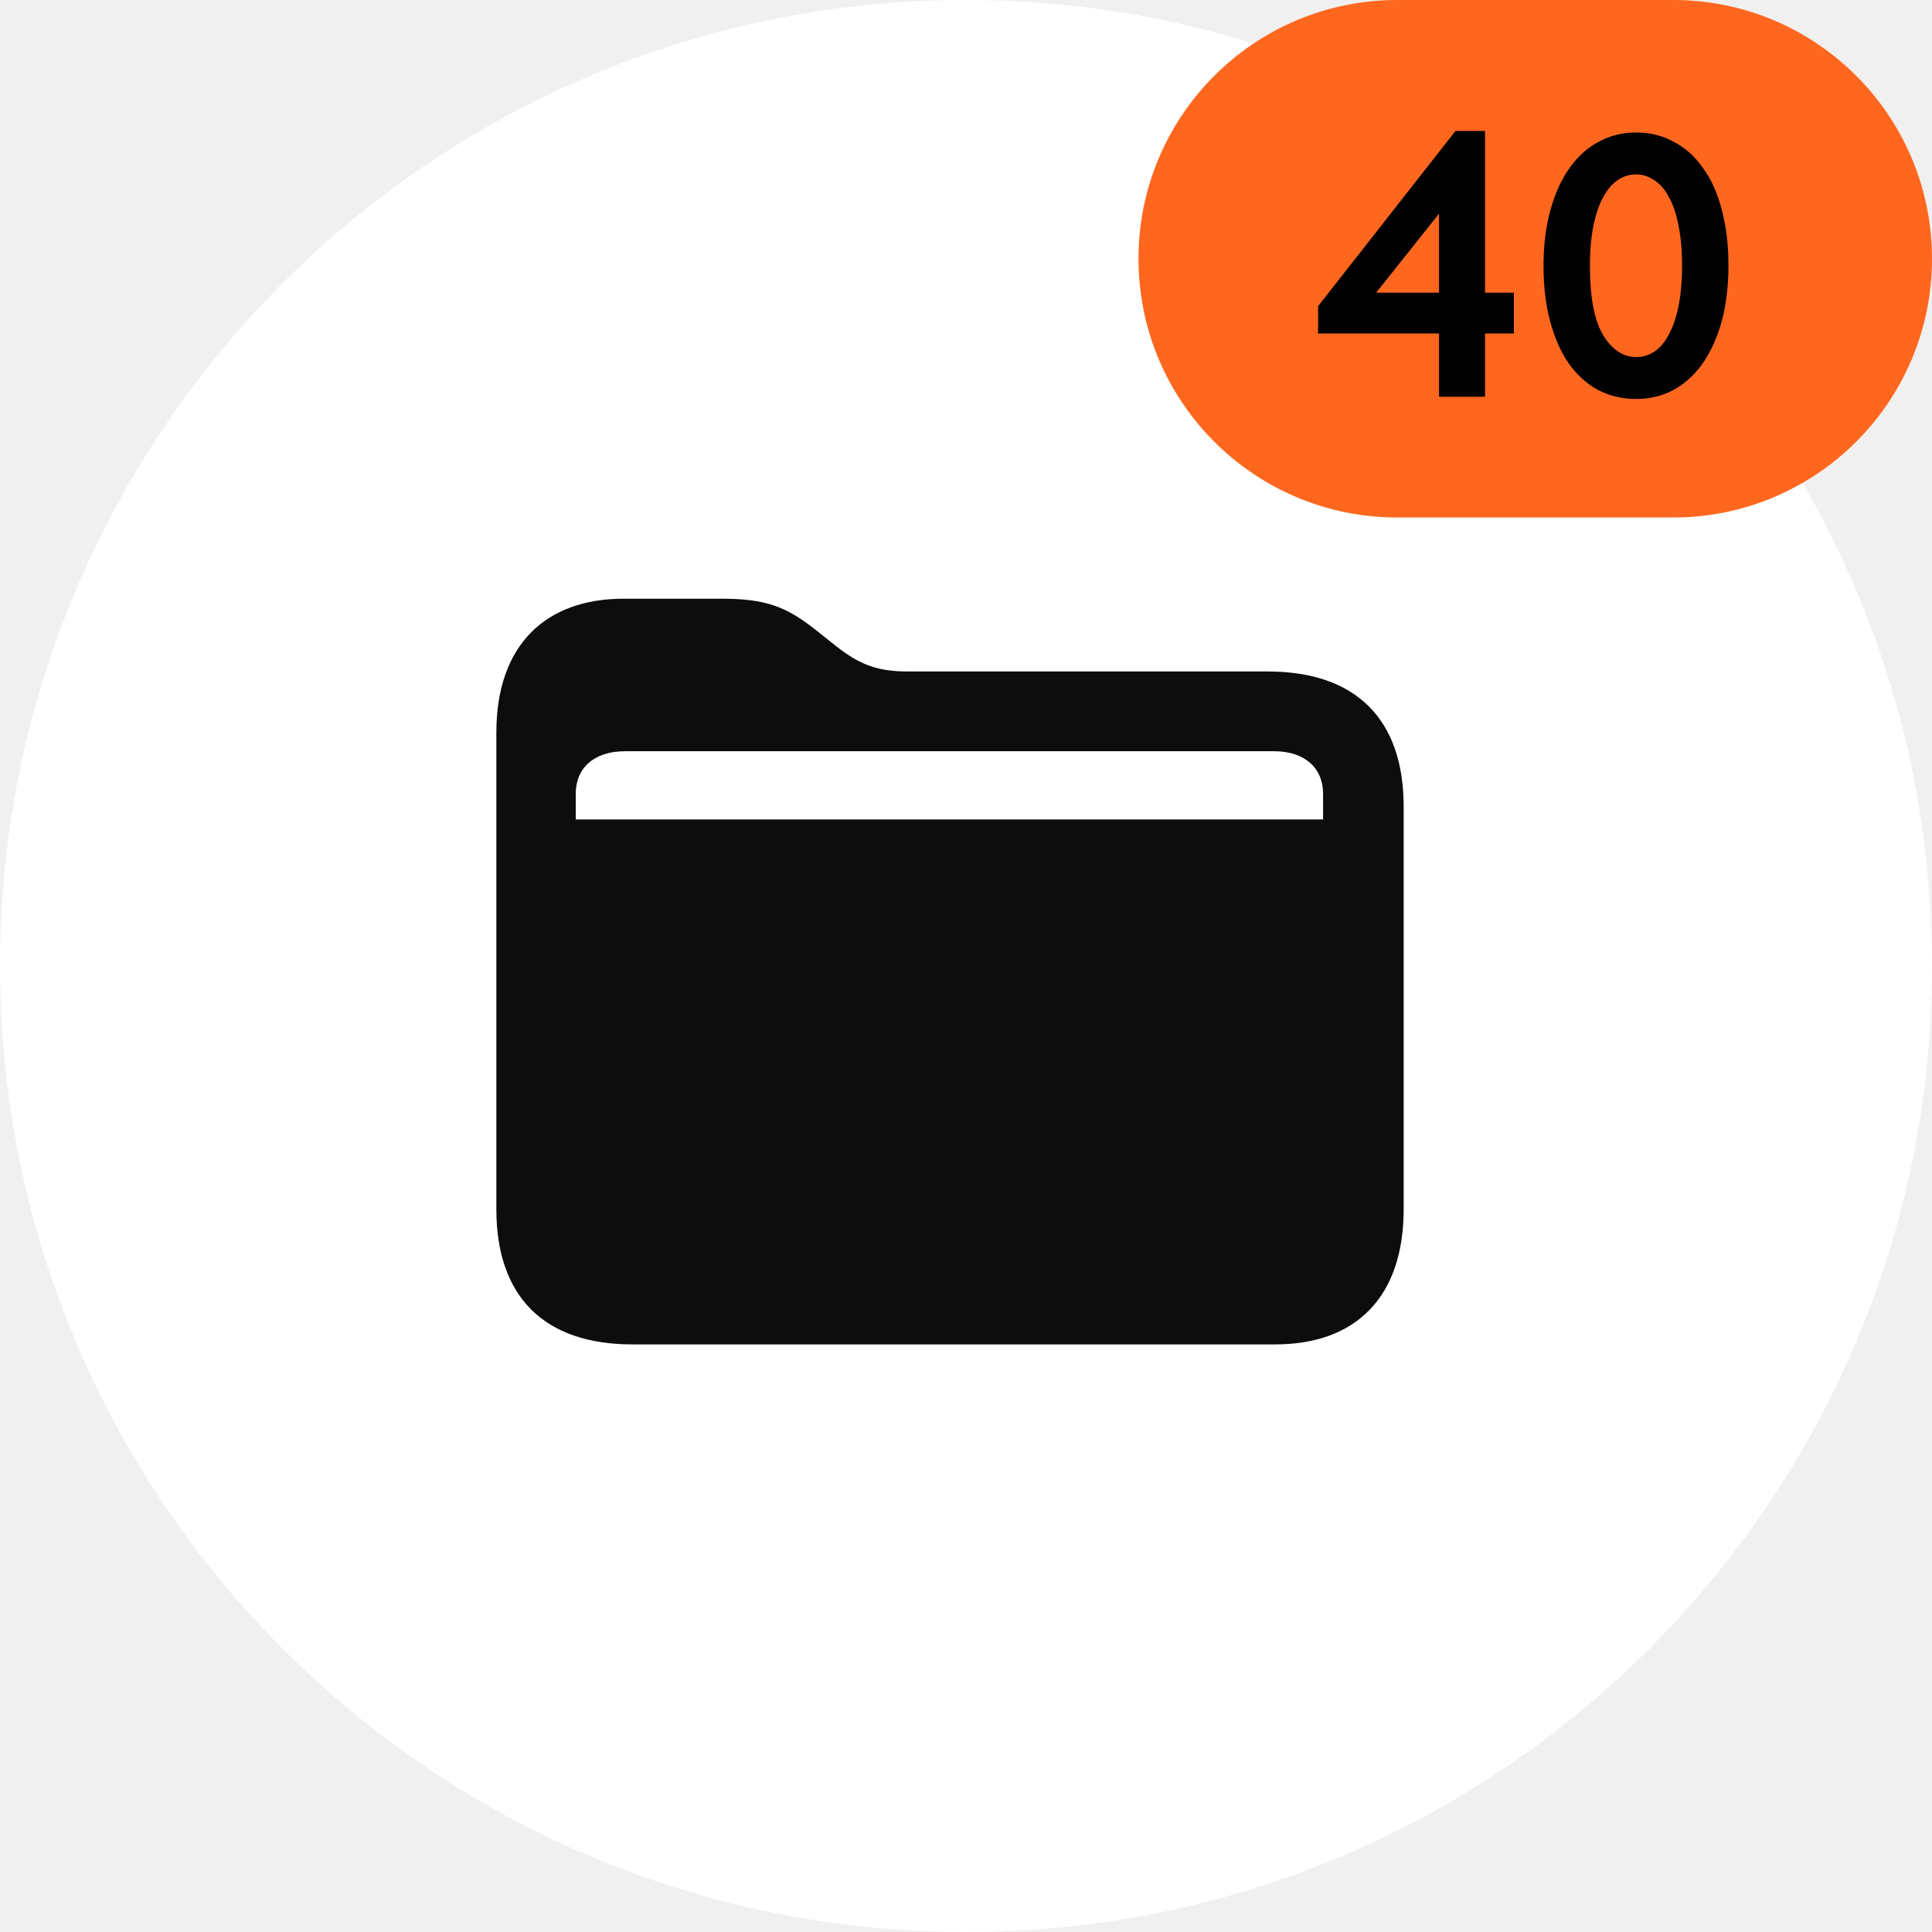
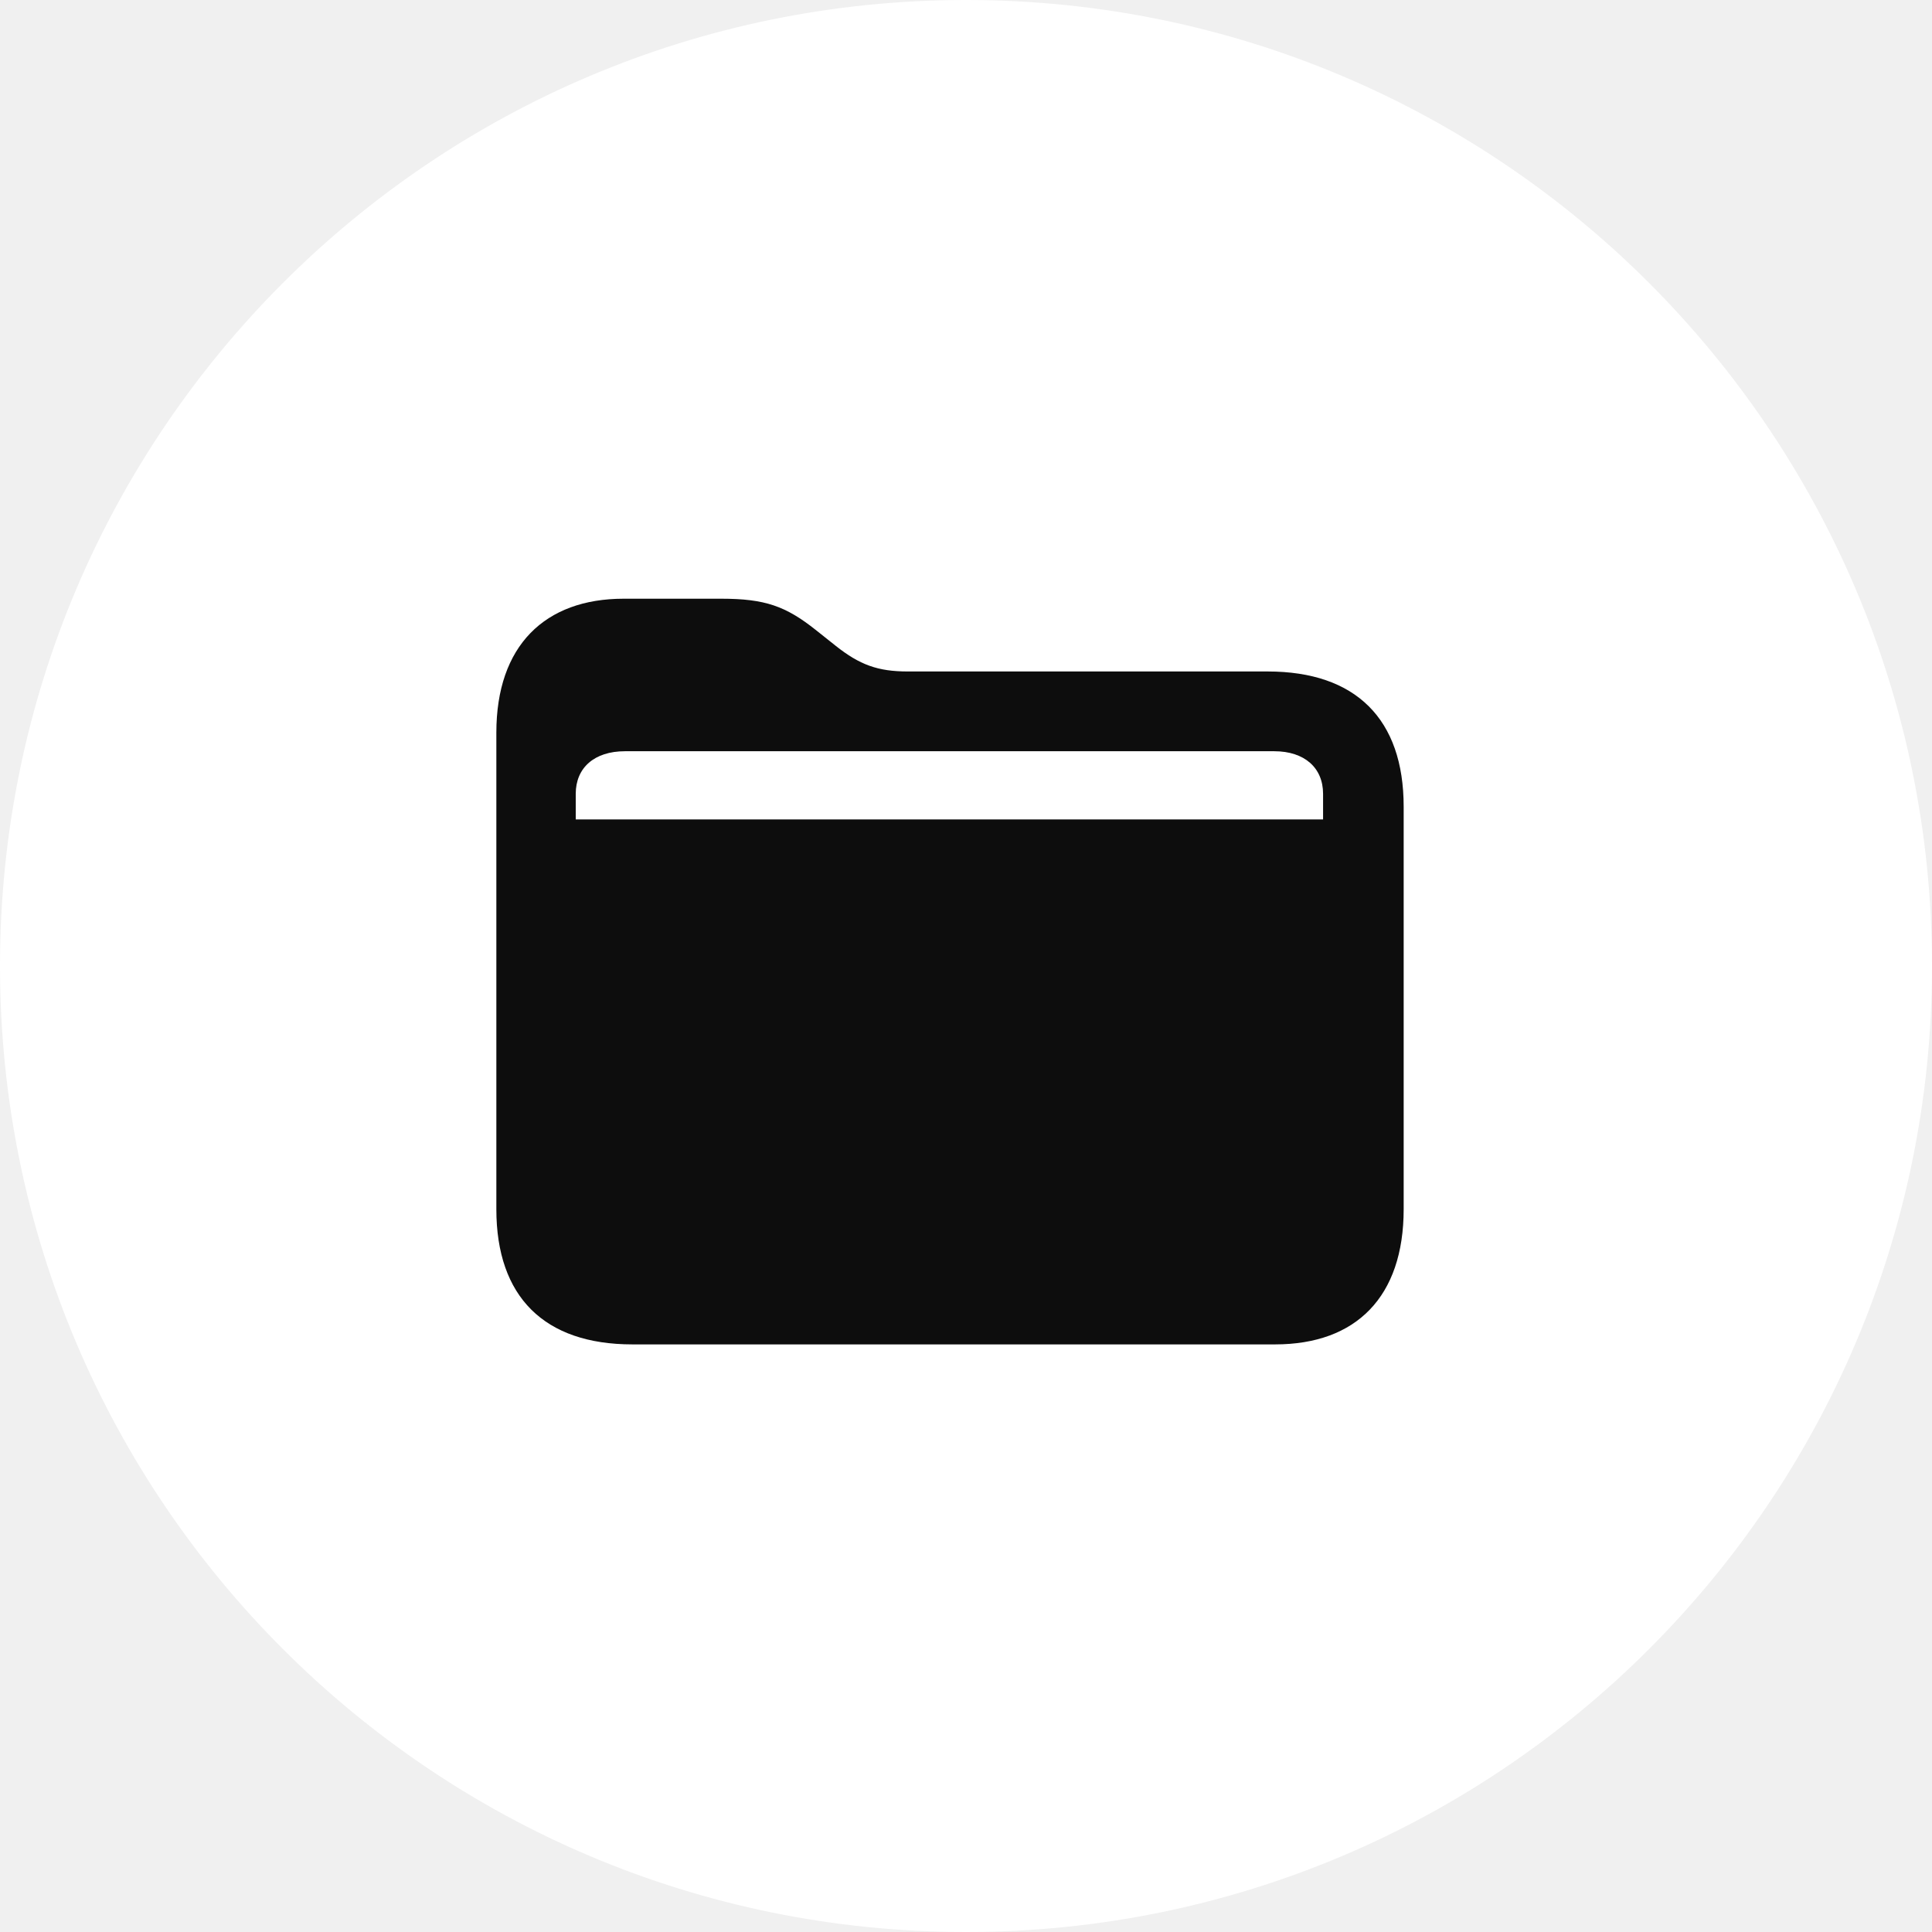
<svg xmlns="http://www.w3.org/2000/svg" width="56" height="56" viewBox="0 0 56 56" fill="none">
  <rect width="56" height="56" rx="28" fill="white" />
  <path d="M18.329 38.968C15.777 38.968 14.387 37.59 14.387 35.05V21.236C14.387 18.72 15.789 17.354 18.078 17.354H20.905C22.175 17.354 22.774 17.57 23.637 18.253L24.224 18.72C24.919 19.271 25.446 19.463 26.309 19.463H36.744C39.296 19.463 40.686 20.841 40.686 23.381V35.05C40.686 37.59 39.308 38.968 36.96 38.968H18.329ZM16.688 23.752H38.35V23.009C38.35 22.255 37.81 21.775 36.936 21.775H18.114C17.227 21.775 16.688 22.255 16.688 23.009V23.752Z" fill="#0D0D0D" />
-   <rect x="33" width="23" height="15" rx="7.5" fill="#FF671F" />
-   <path d="M41.711 9.666H38.206V8.874L42.188 3.796H43.045V8.484H43.881V9.666H43.045V11.5H41.711V9.666ZM41.711 8.484V6.194L39.888 8.484H41.711ZM47.431 11.565C47.026 11.565 46.657 11.478 46.324 11.305C45.999 11.131 45.717 10.878 45.478 10.545C45.246 10.212 45.066 9.807 44.935 9.33C44.805 8.852 44.74 8.314 44.74 7.713C44.74 7.091 44.809 6.541 44.946 6.064C45.084 5.579 45.272 5.174 45.51 4.849C45.749 4.516 46.031 4.266 46.357 4.1C46.682 3.926 47.037 3.84 47.42 3.84C47.825 3.84 48.19 3.93 48.516 4.111C48.849 4.284 49.131 4.538 49.362 4.87C49.601 5.196 49.782 5.597 49.905 6.075C50.035 6.552 50.1 7.091 50.1 7.691C50.1 8.314 50.031 8.867 49.894 9.352C49.757 9.829 49.568 10.234 49.33 10.567C49.091 10.892 48.809 11.142 48.483 11.316C48.158 11.482 47.807 11.565 47.431 11.565ZM47.431 10.35C47.612 10.35 47.782 10.299 47.941 10.198C48.1 10.097 48.237 9.941 48.353 9.731C48.476 9.514 48.574 9.239 48.646 8.907C48.718 8.567 48.755 8.162 48.755 7.691C48.755 7.236 48.718 6.842 48.646 6.509C48.581 6.176 48.487 5.905 48.364 5.695C48.248 5.478 48.107 5.319 47.941 5.218C47.782 5.109 47.608 5.055 47.42 5.055C47.239 5.055 47.069 5.105 46.91 5.207C46.751 5.308 46.61 5.467 46.487 5.684C46.364 5.894 46.266 6.169 46.194 6.509C46.122 6.842 46.085 7.243 46.085 7.713C46.085 8.617 46.212 9.283 46.465 9.71C46.726 10.136 47.047 10.35 47.431 10.35Z" fill="black" />
</svg>
